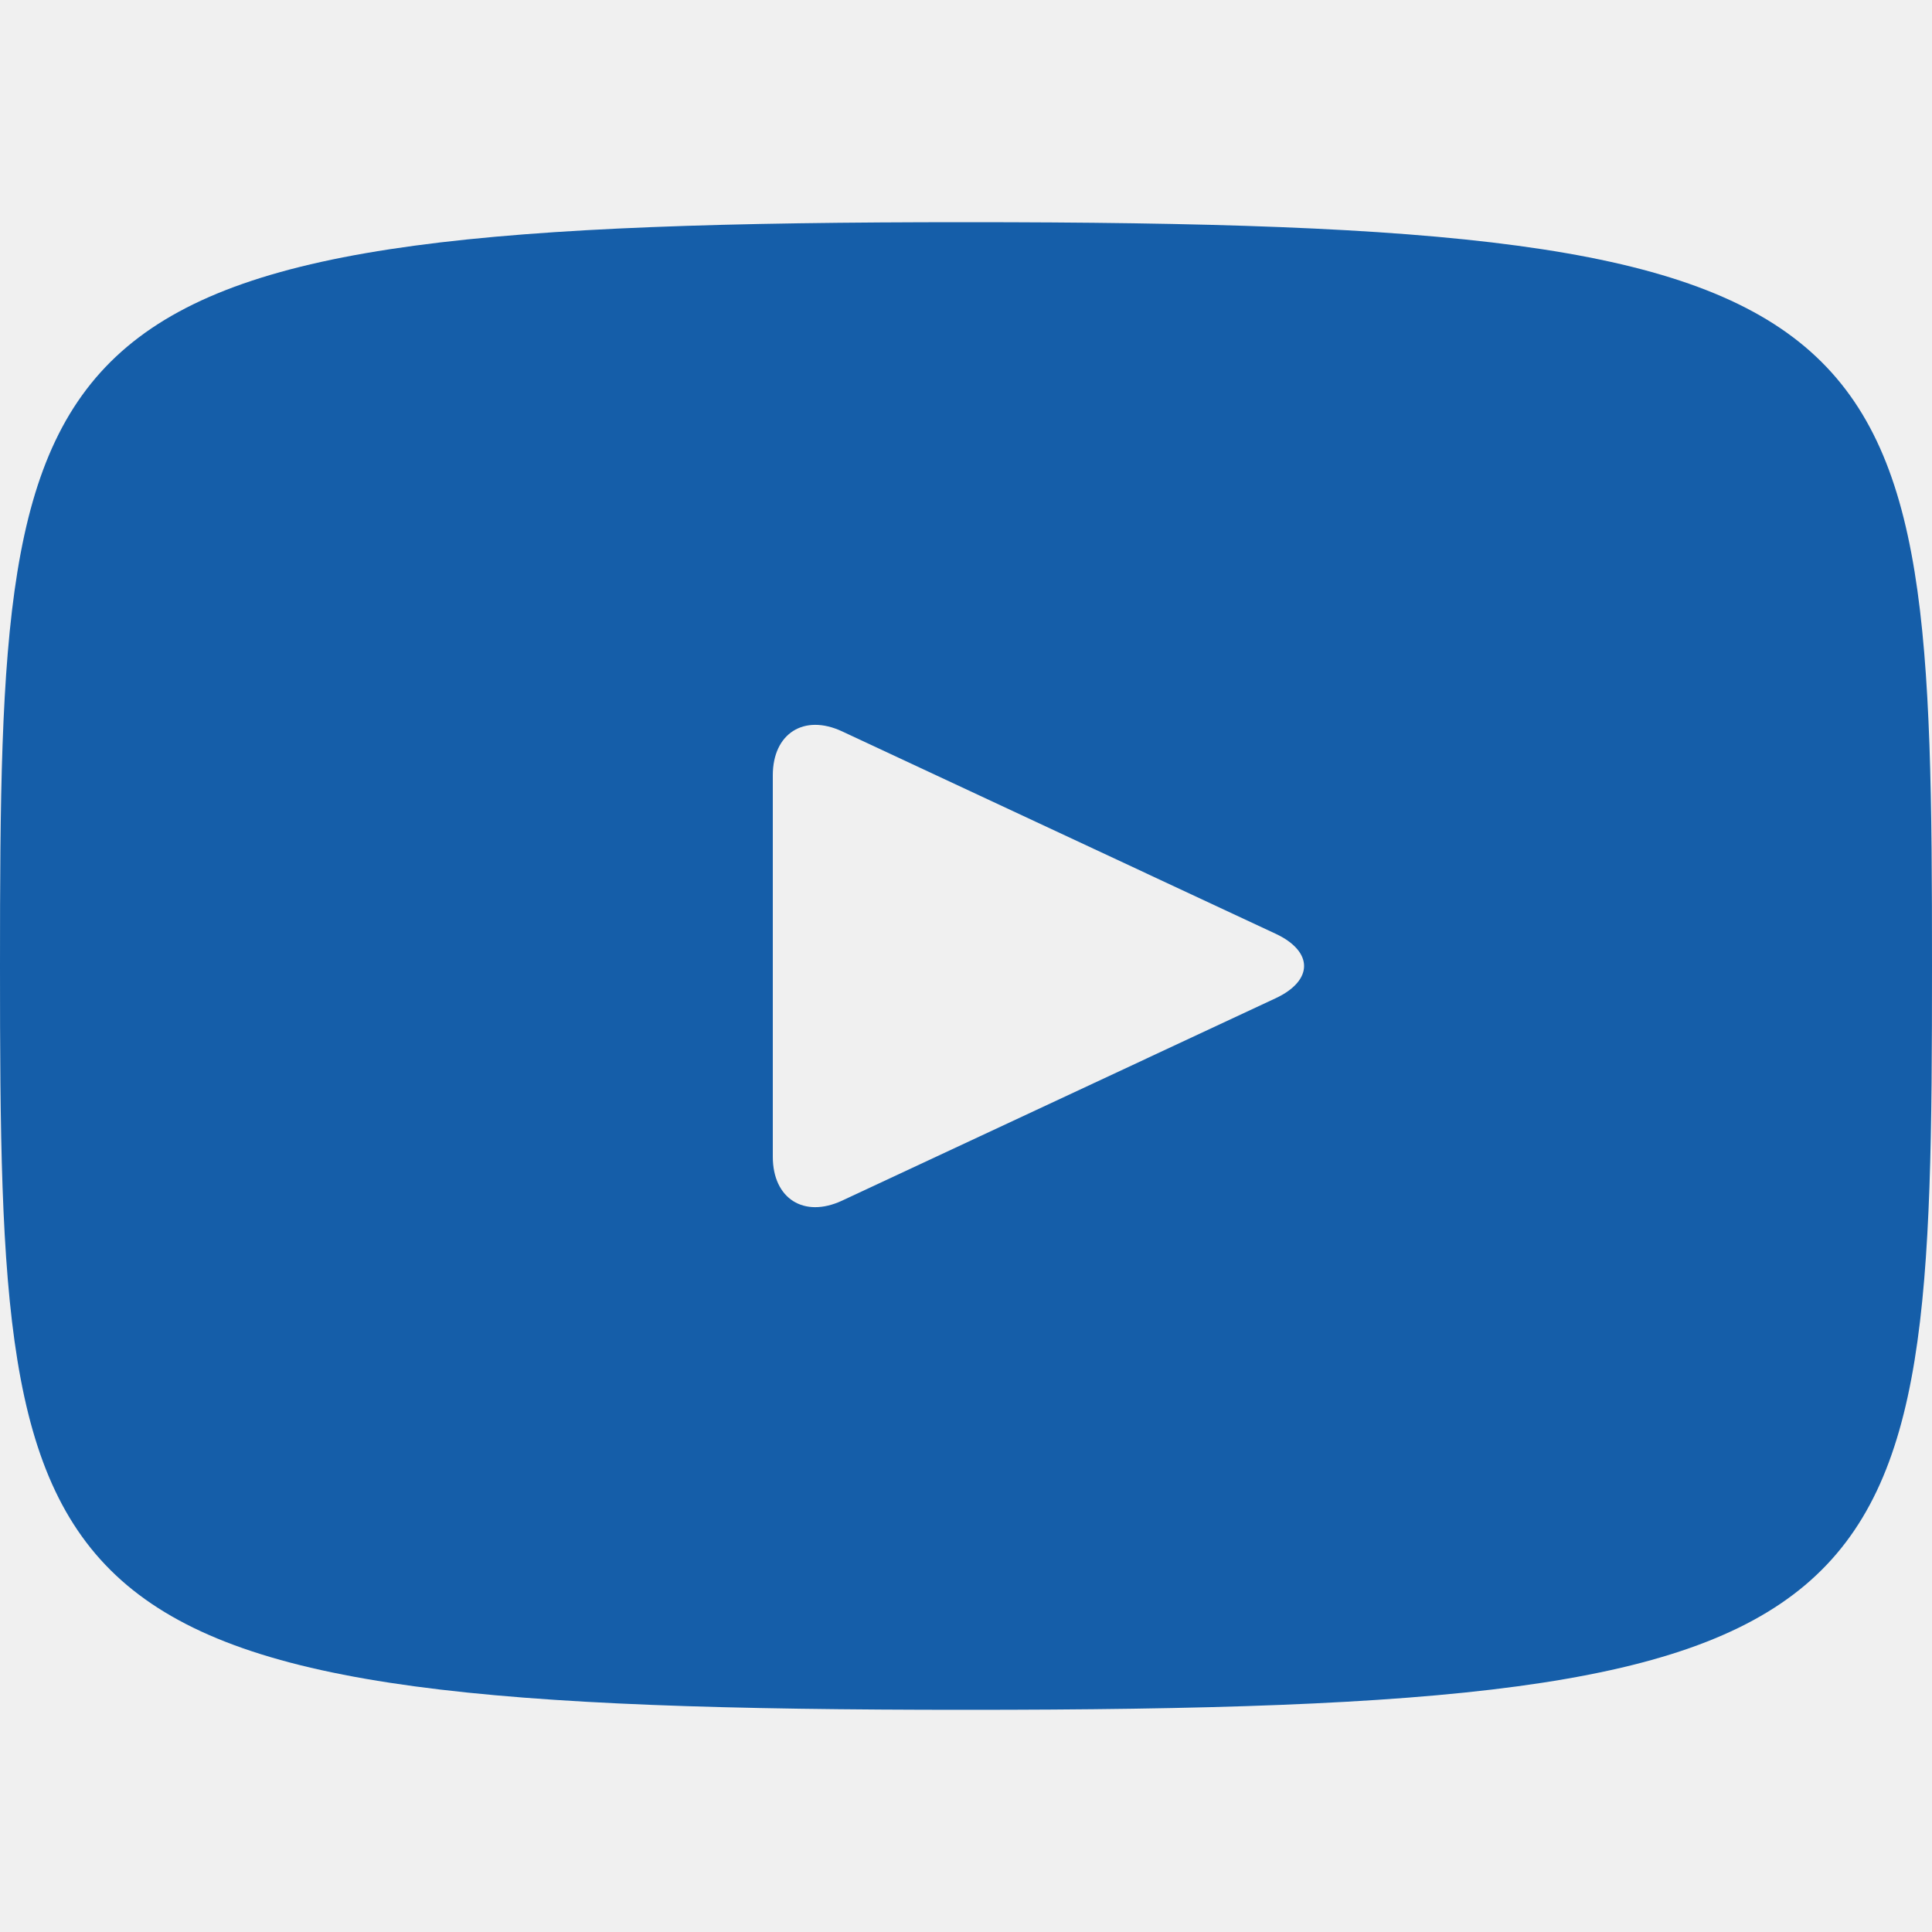
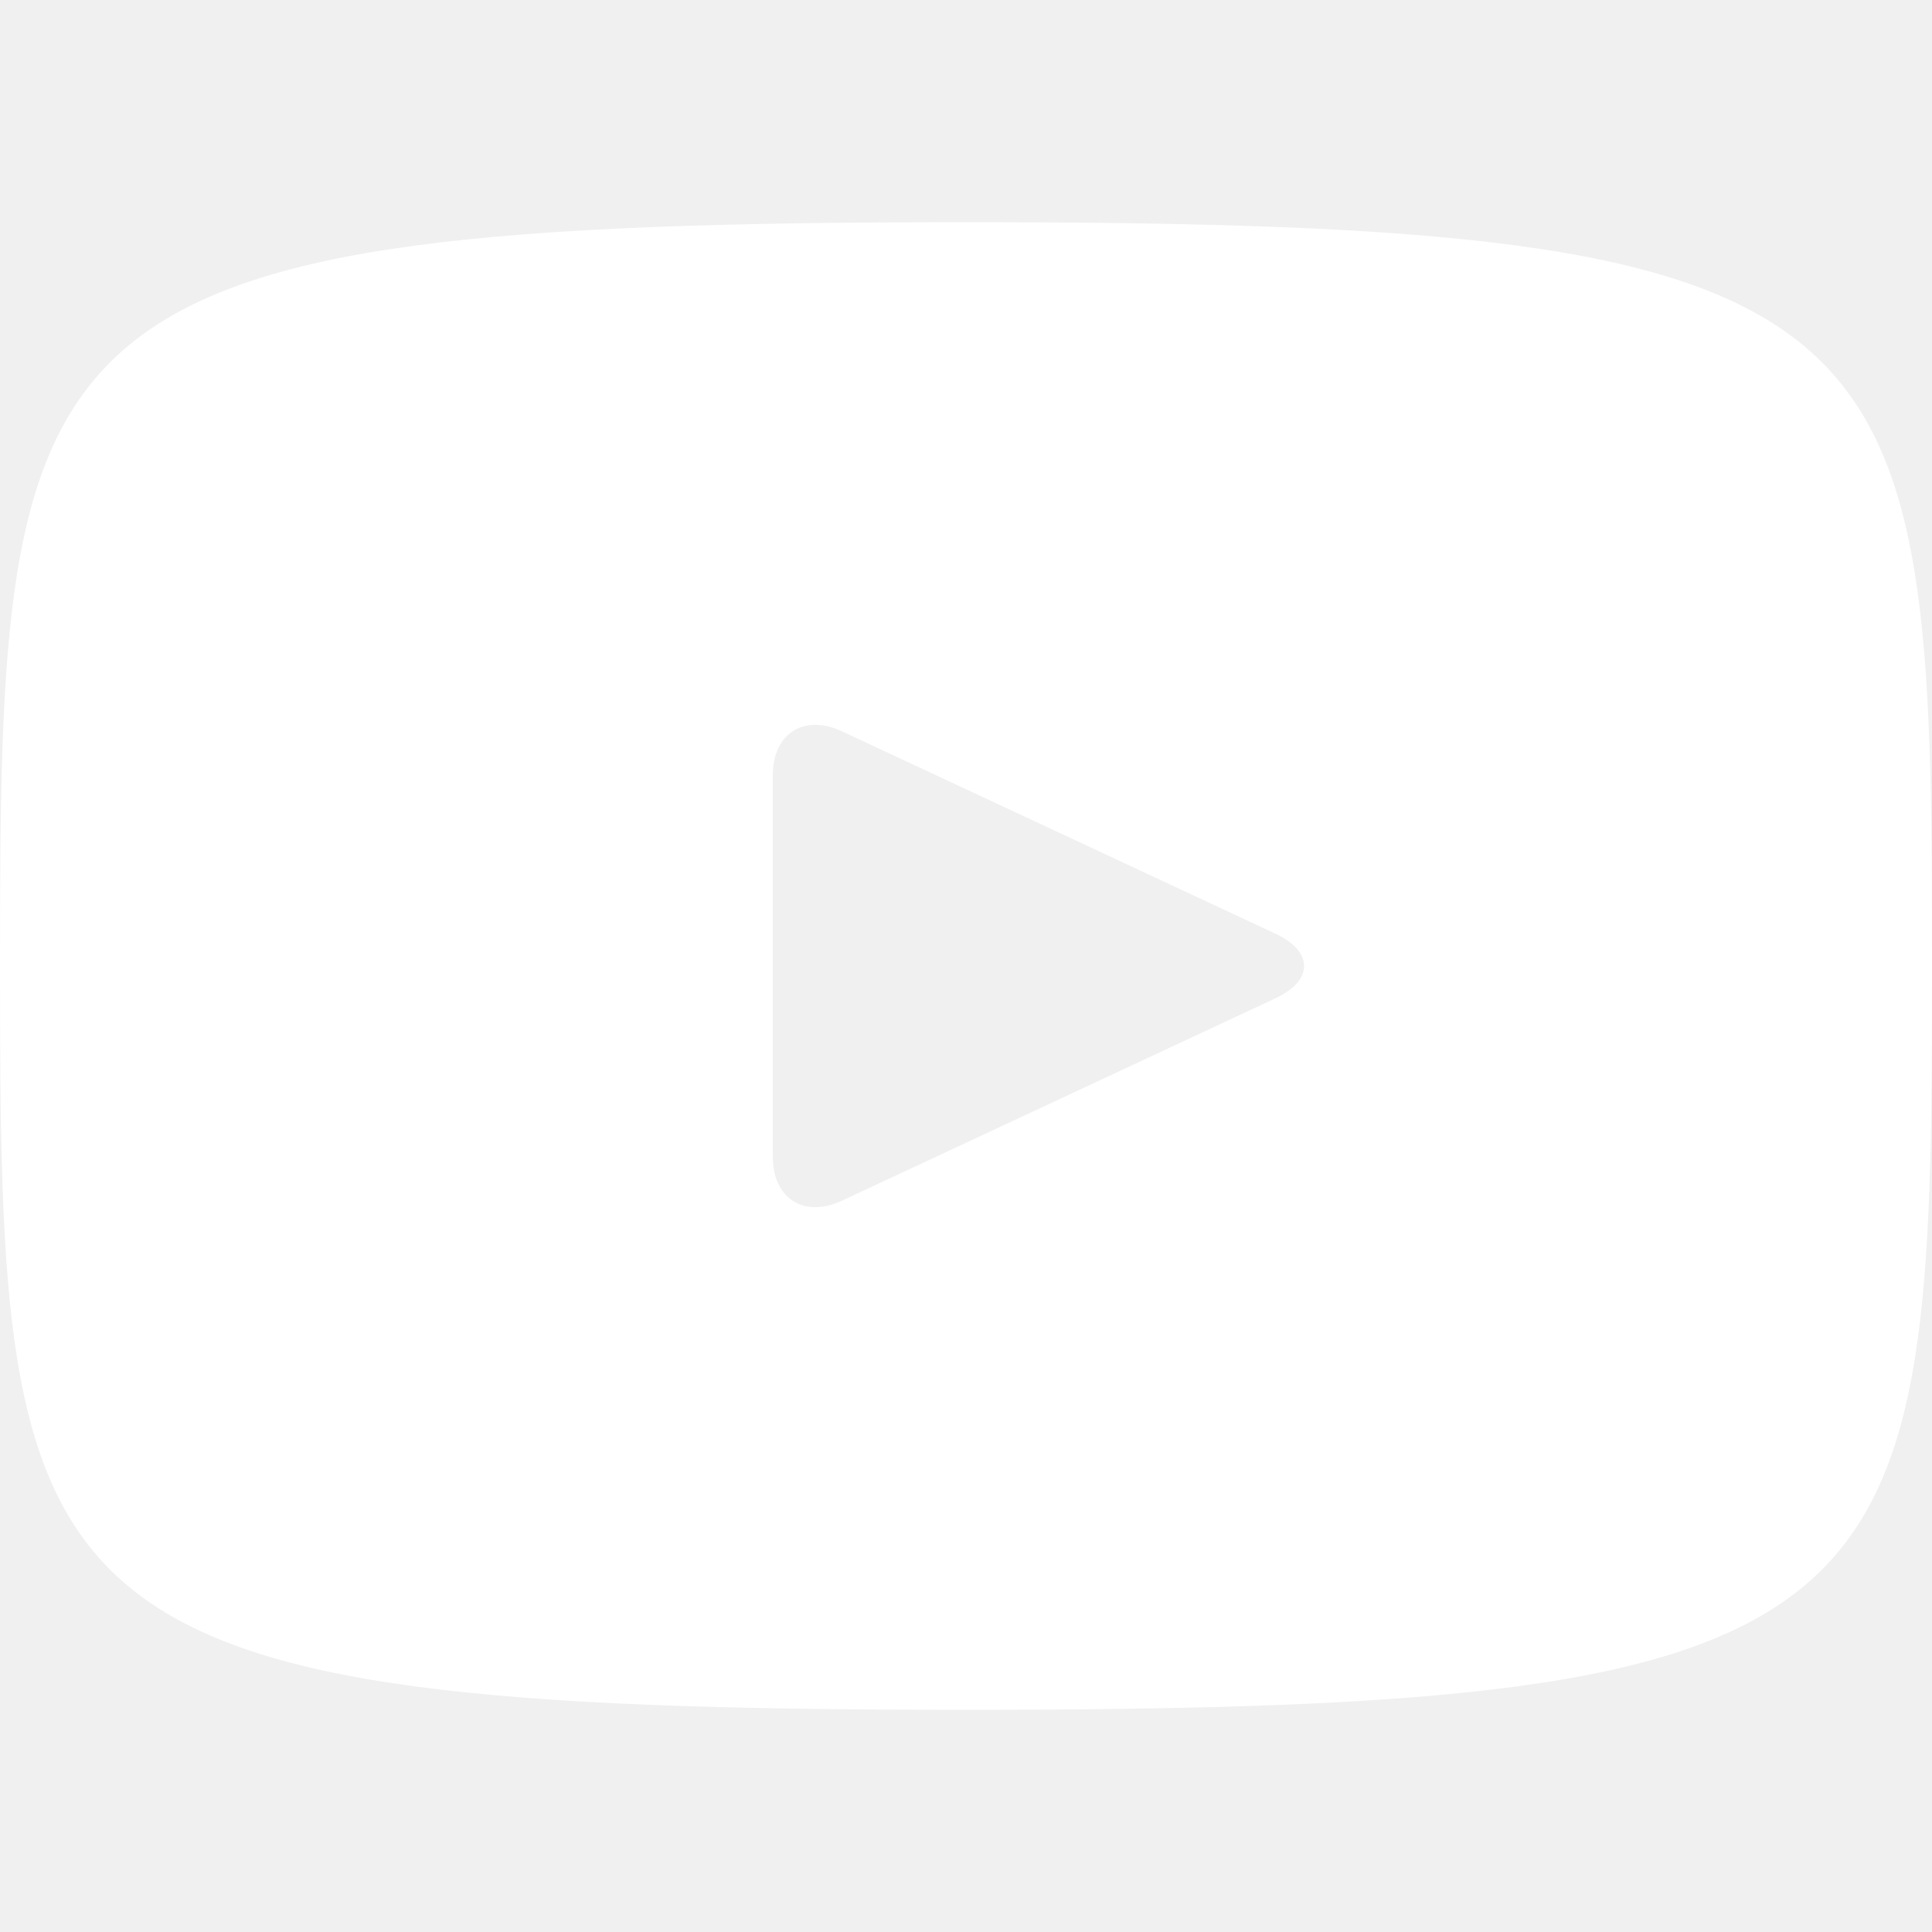
- <svg xmlns="http://www.w3.org/2000/svg" version="1.1" id="Youtube" x="0px" y="0px" viewBox="0 0 20 20" enable-background="new 0 0 20 20" style="fill:#155EA9" xml:space="preserve">
+ <svg xmlns="http://www.w3.org/2000/svg" version="1.1" id="Youtube" x="0px" y="0px" viewBox="0 0 20 20" enable-background="new 0 0 20 20" style="fill:white" xml:space="preserve">
  <path d="M10,2.3C0.172,2.3,0,3.174,0,10s0.172,7.7,10,7.7s10-0.874,10-7.7S19.828,2.3,10,2.3z M13.205,10.334l-4.49,2.096  C8.322,12.612,8,12.408,8,11.974V8.026C8,7.593,8.322,7.388,8.715,7.57l4.49,2.096C13.598,9.85,13.598,10.15,13.205,10.334z" />
</svg>
